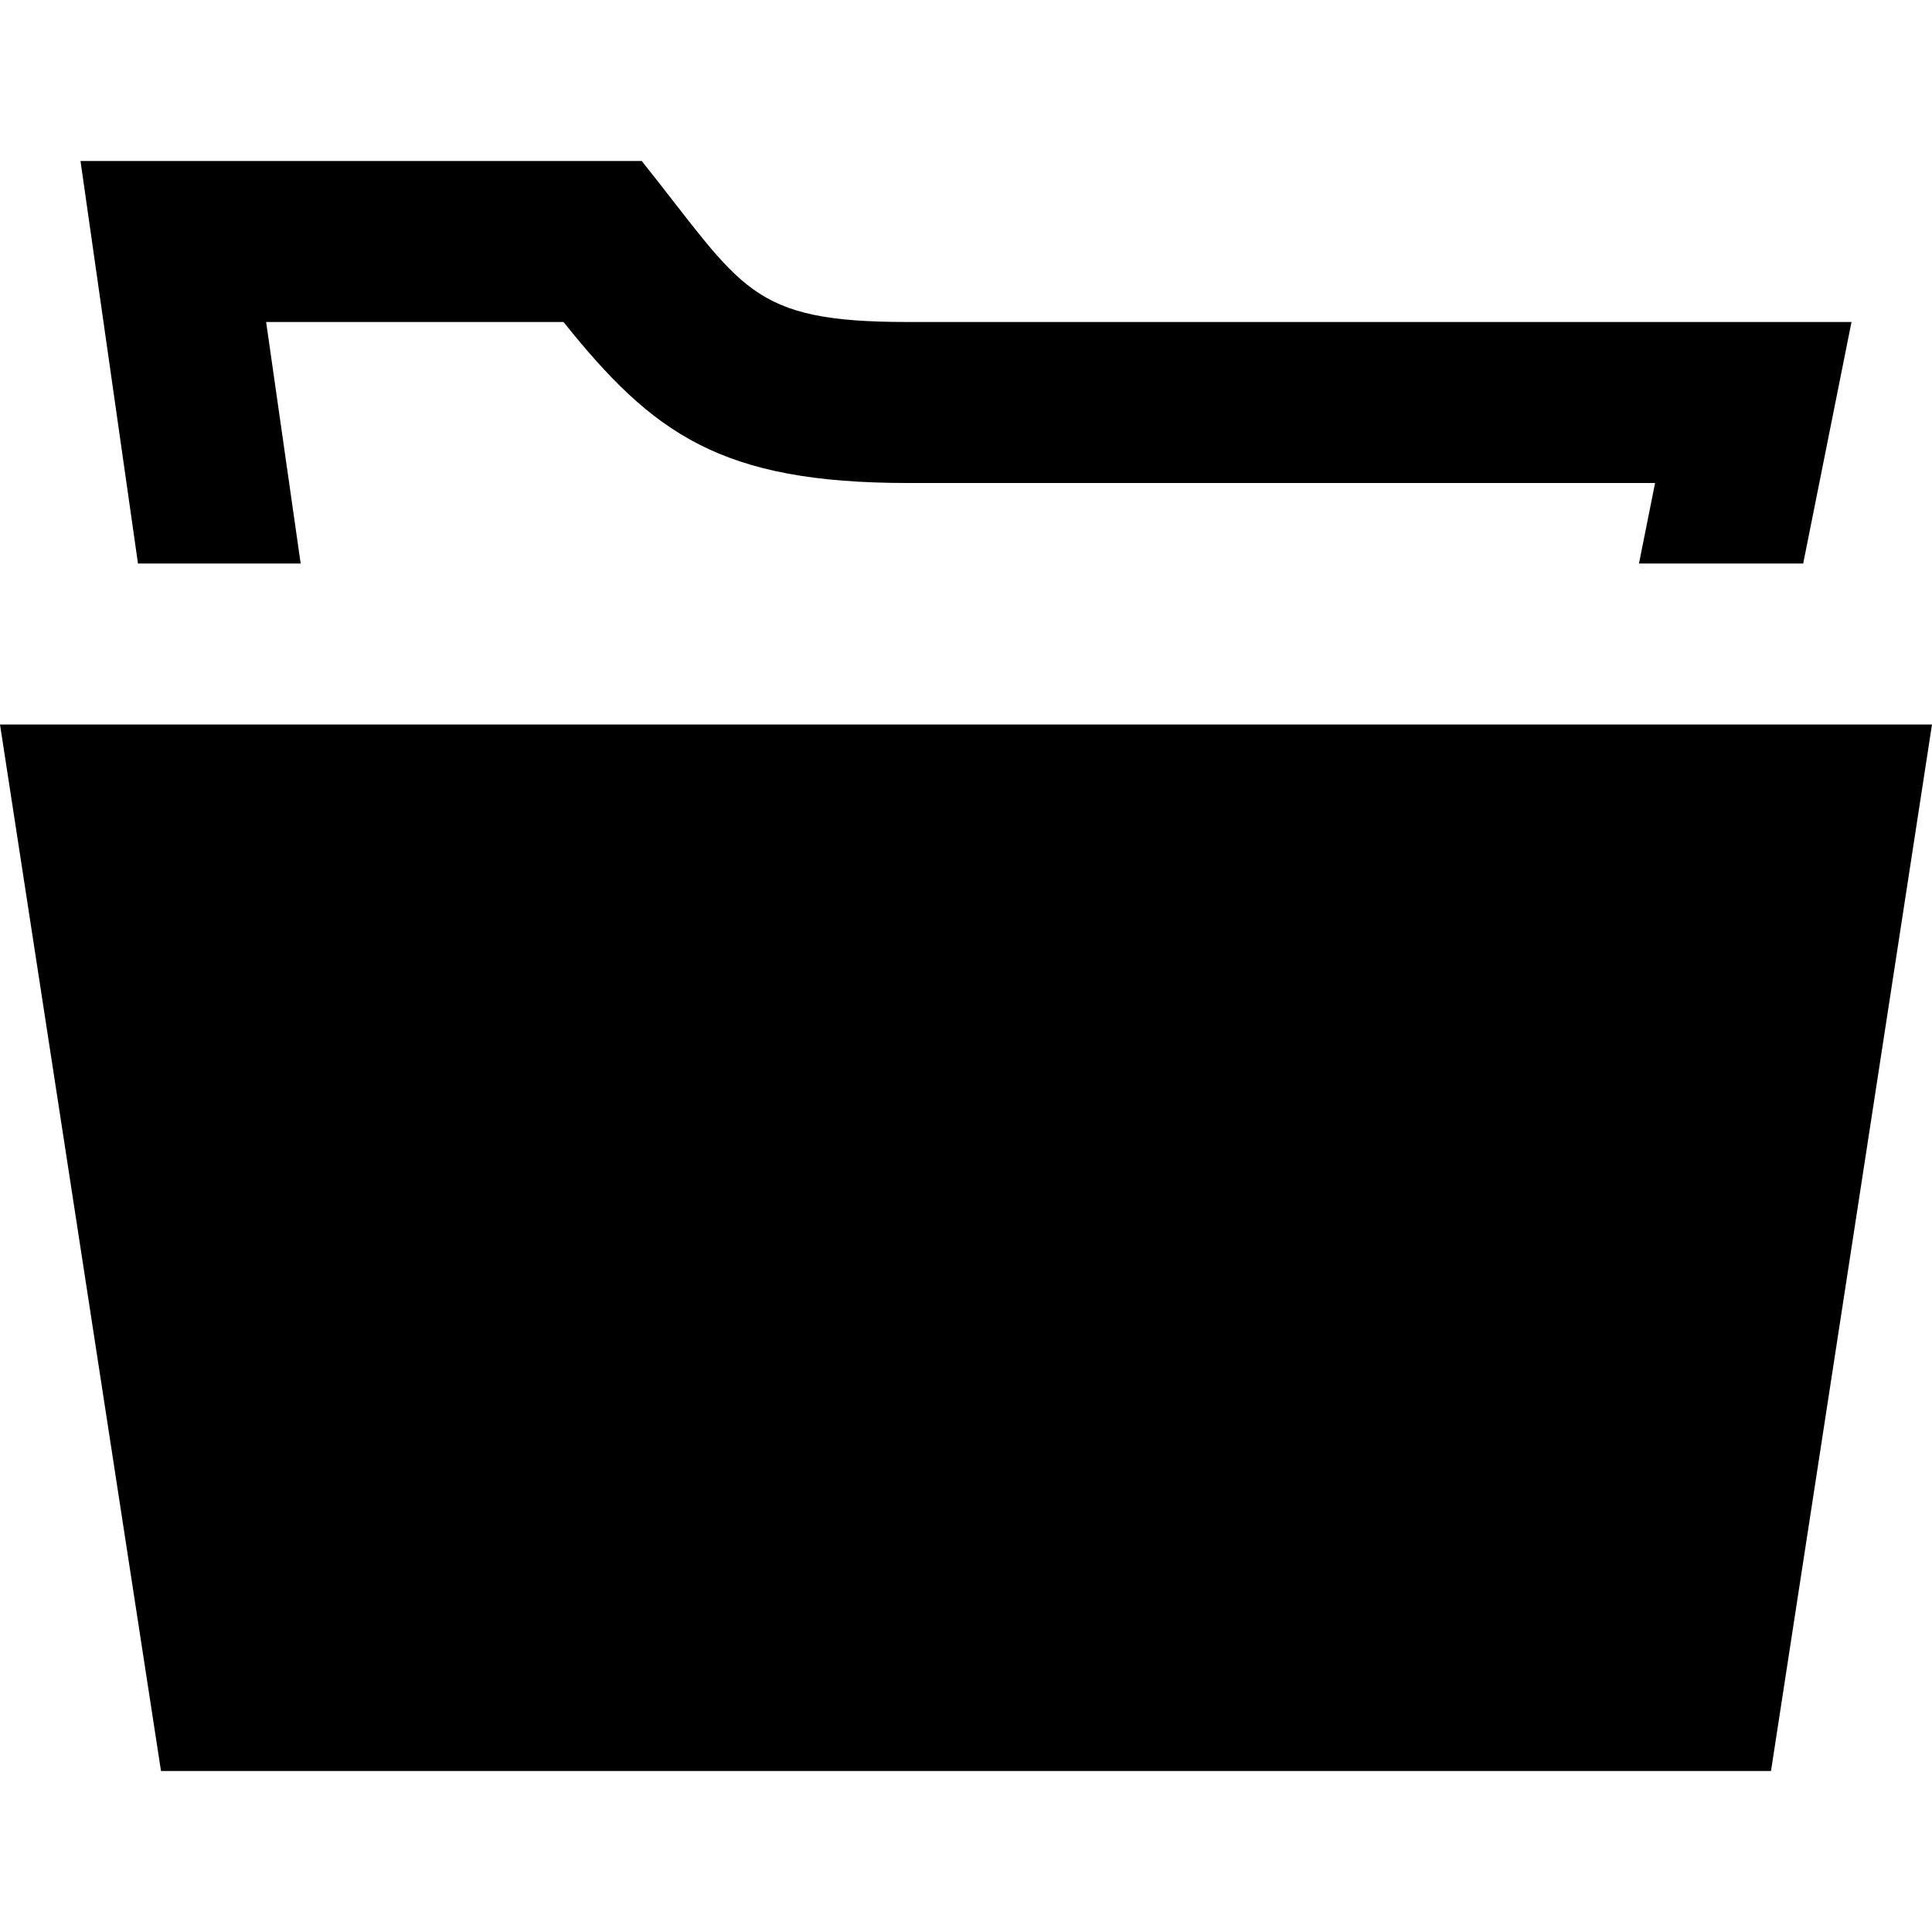
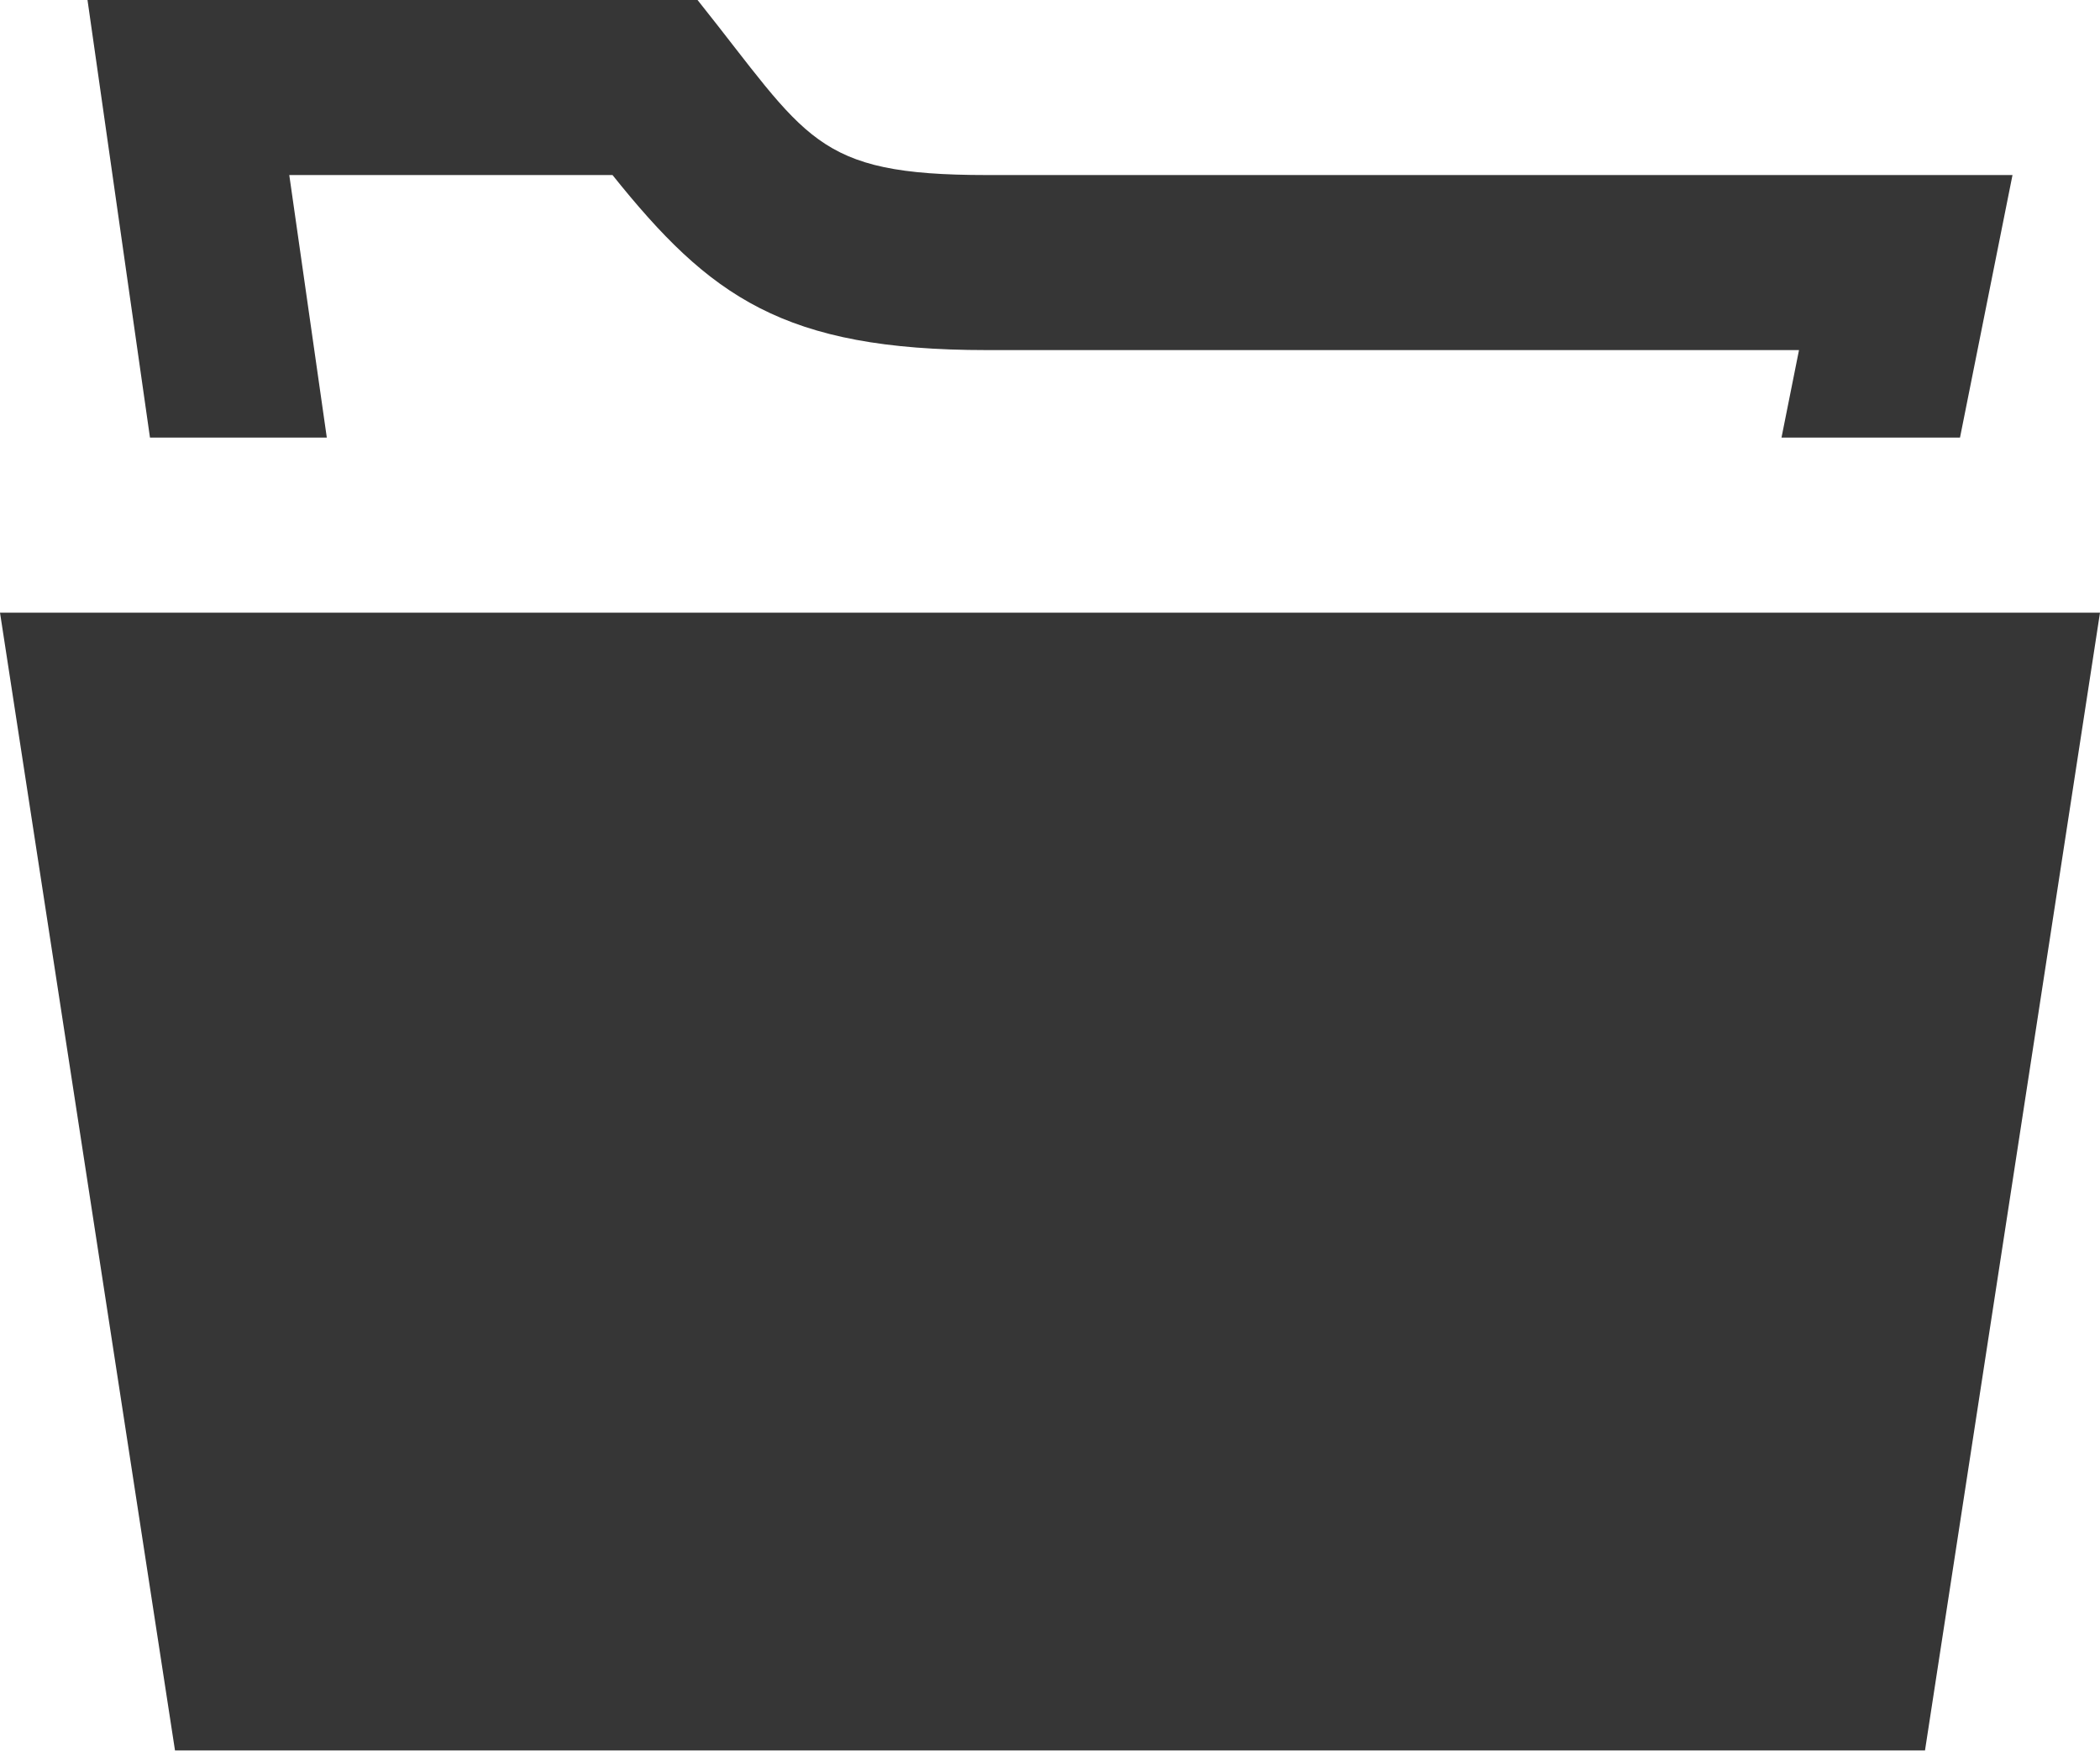
- <svg xmlns="http://www.w3.org/2000/svg" width="24" height="24" viewBox="0 0 24 24">
-   <path d="M7.972 2h-6.972l.714 5h2.021l-.429-3h3.694c1.112 1.388 1.952 2 4.277 2h9.283l-.2 1h2.04l.6-3h-11.723c-1.978 0-2.041-.417-3.305-2zm16.028 7h-24l2 13h20l2-13z" />
+ <svg xmlns="http://www.w3.org/2000/svg" width="24px" height="20px" viewBox="0 0 24 20" version="1.1">
+   <g id="Page-1" stroke="none" stroke-width="1" fill="none" fill-rule="evenodd">
+     <g id="folder-icon" fill="#363636" fill-rule="nonzero">
+       <path d="M7.972,0 L1,0 L1.714,5 L3.735,5 L3.306,2 L7,2 C8.112,3.388 8.952,4 11.277,4 L20.56,4 L20.36,5 L22.4,5 L23,2 L11.277,2 C9.299,2 9.236,1.583 7.972,0 Z M24,7 L0,7 L2,20 L22,20 L24,7 Z" id="Shape" />
+     </g>
+   </g>
</svg>
